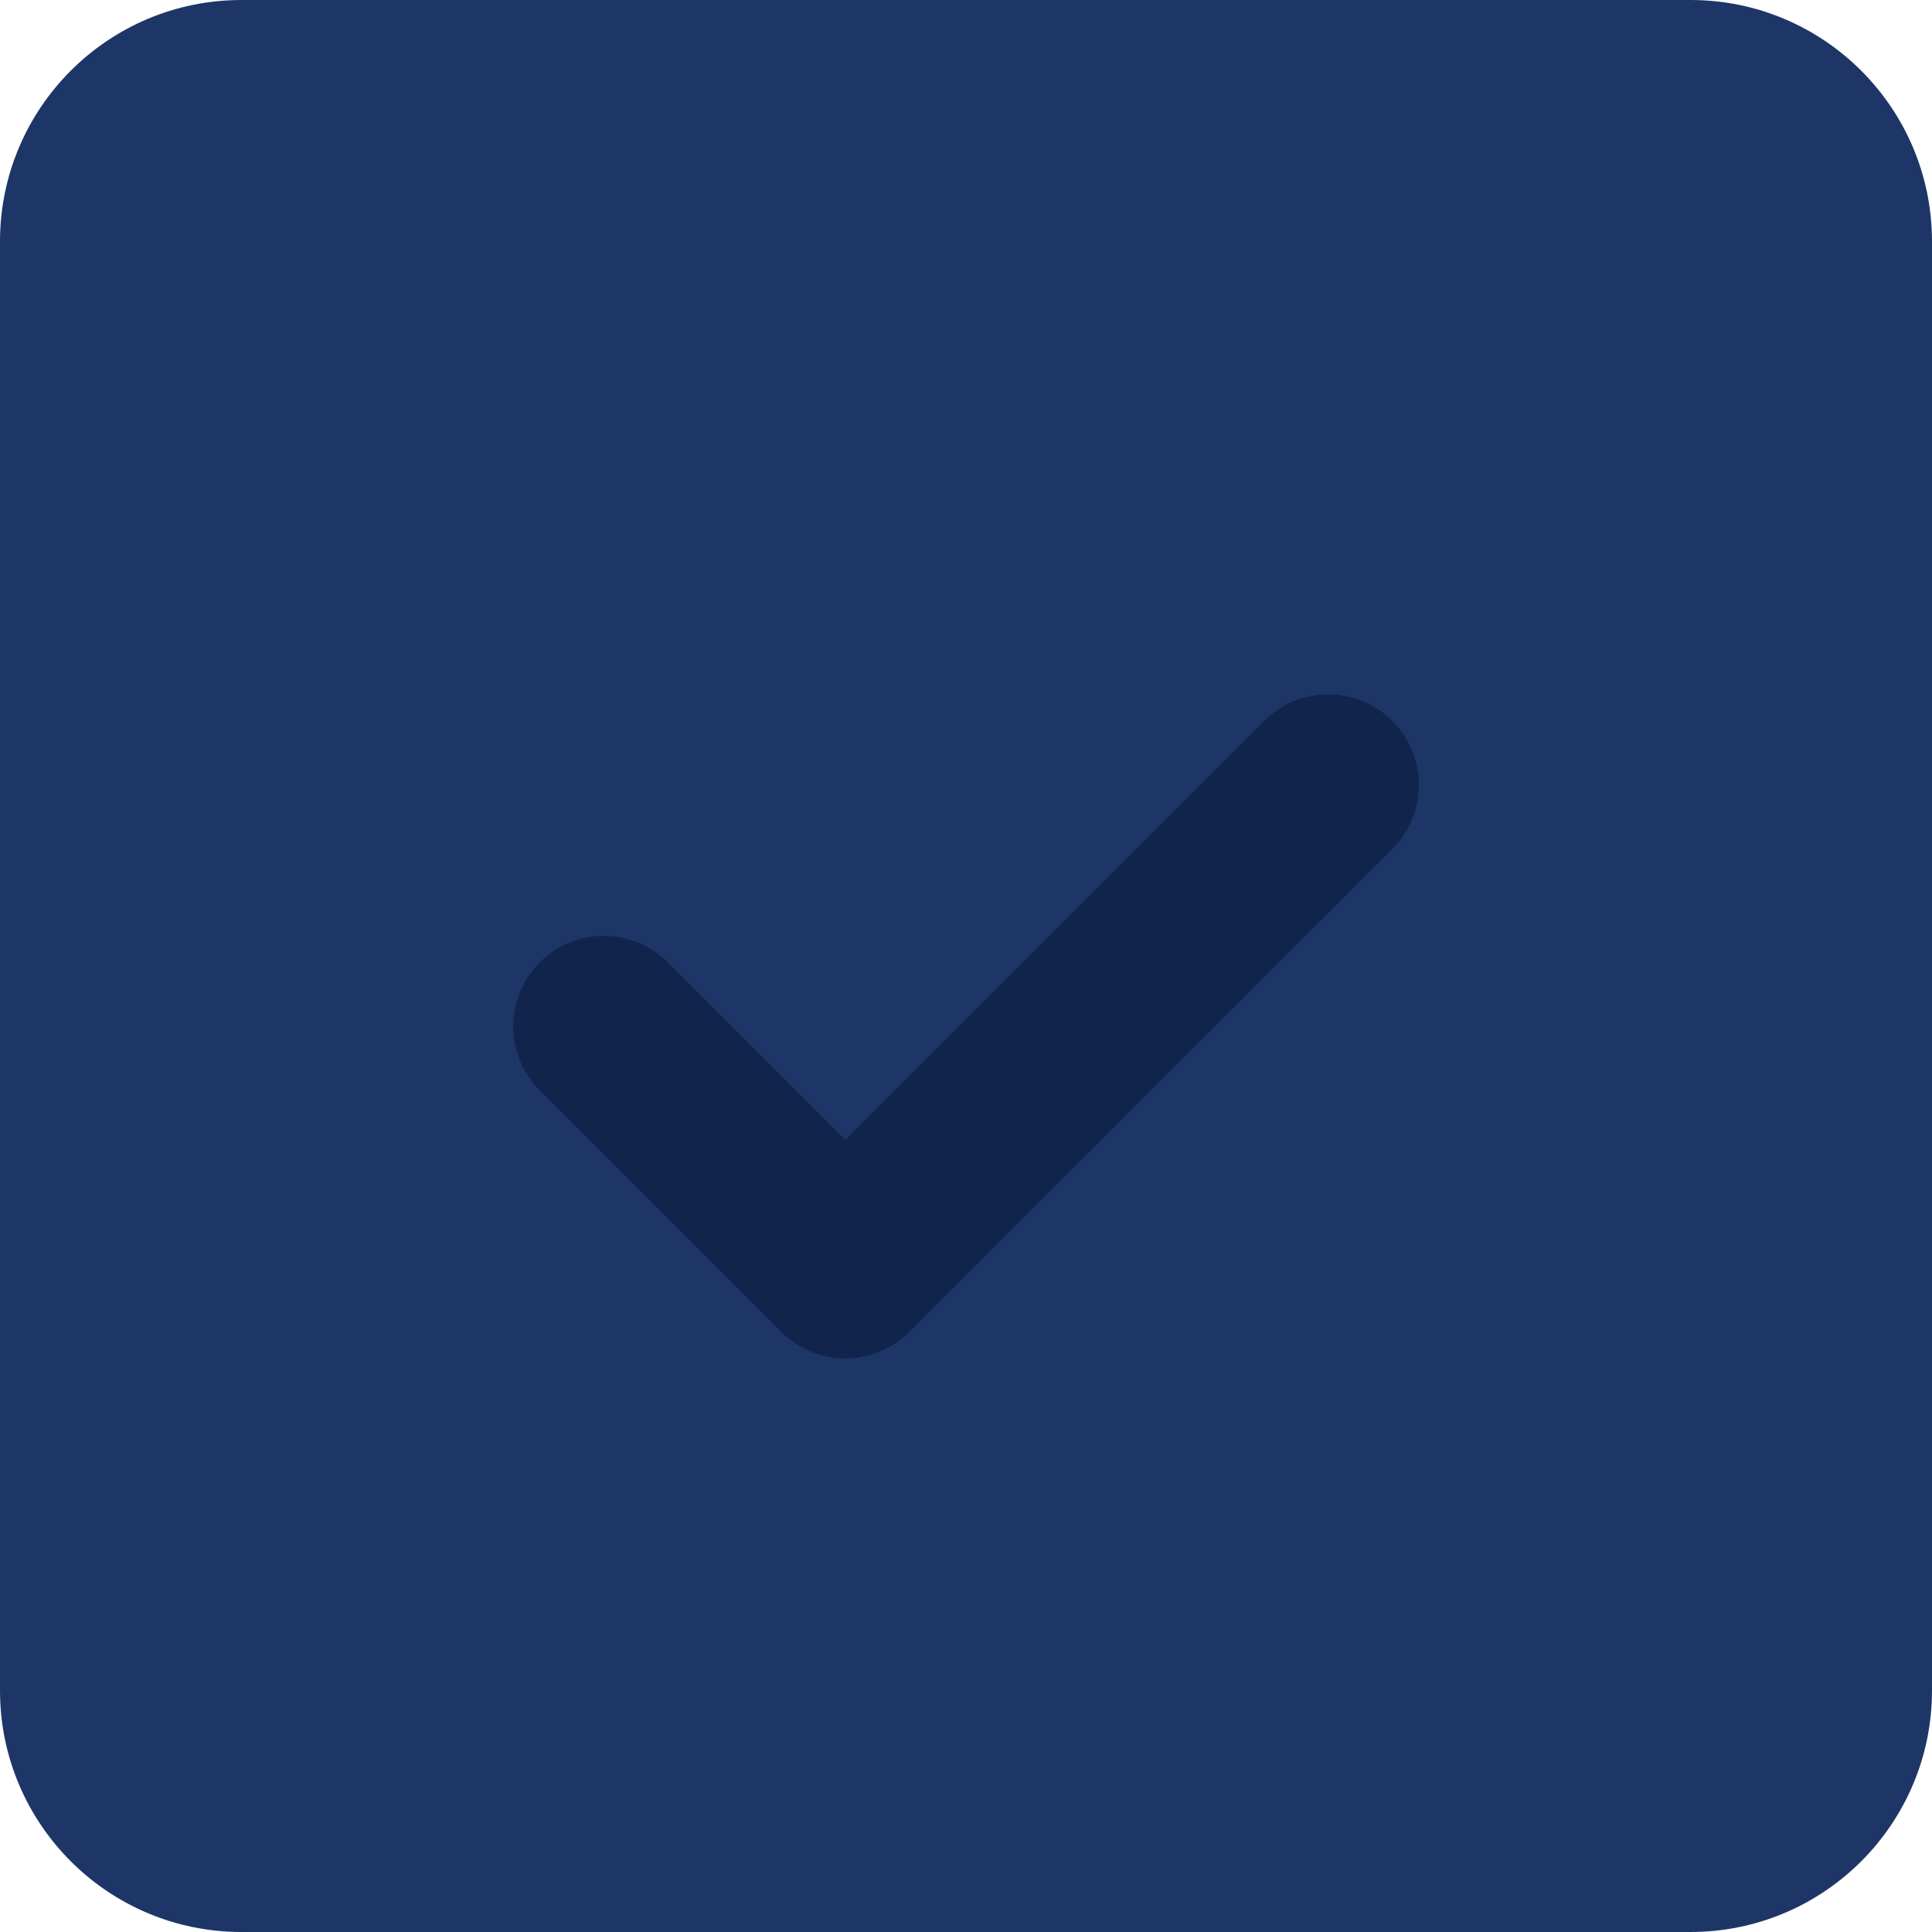
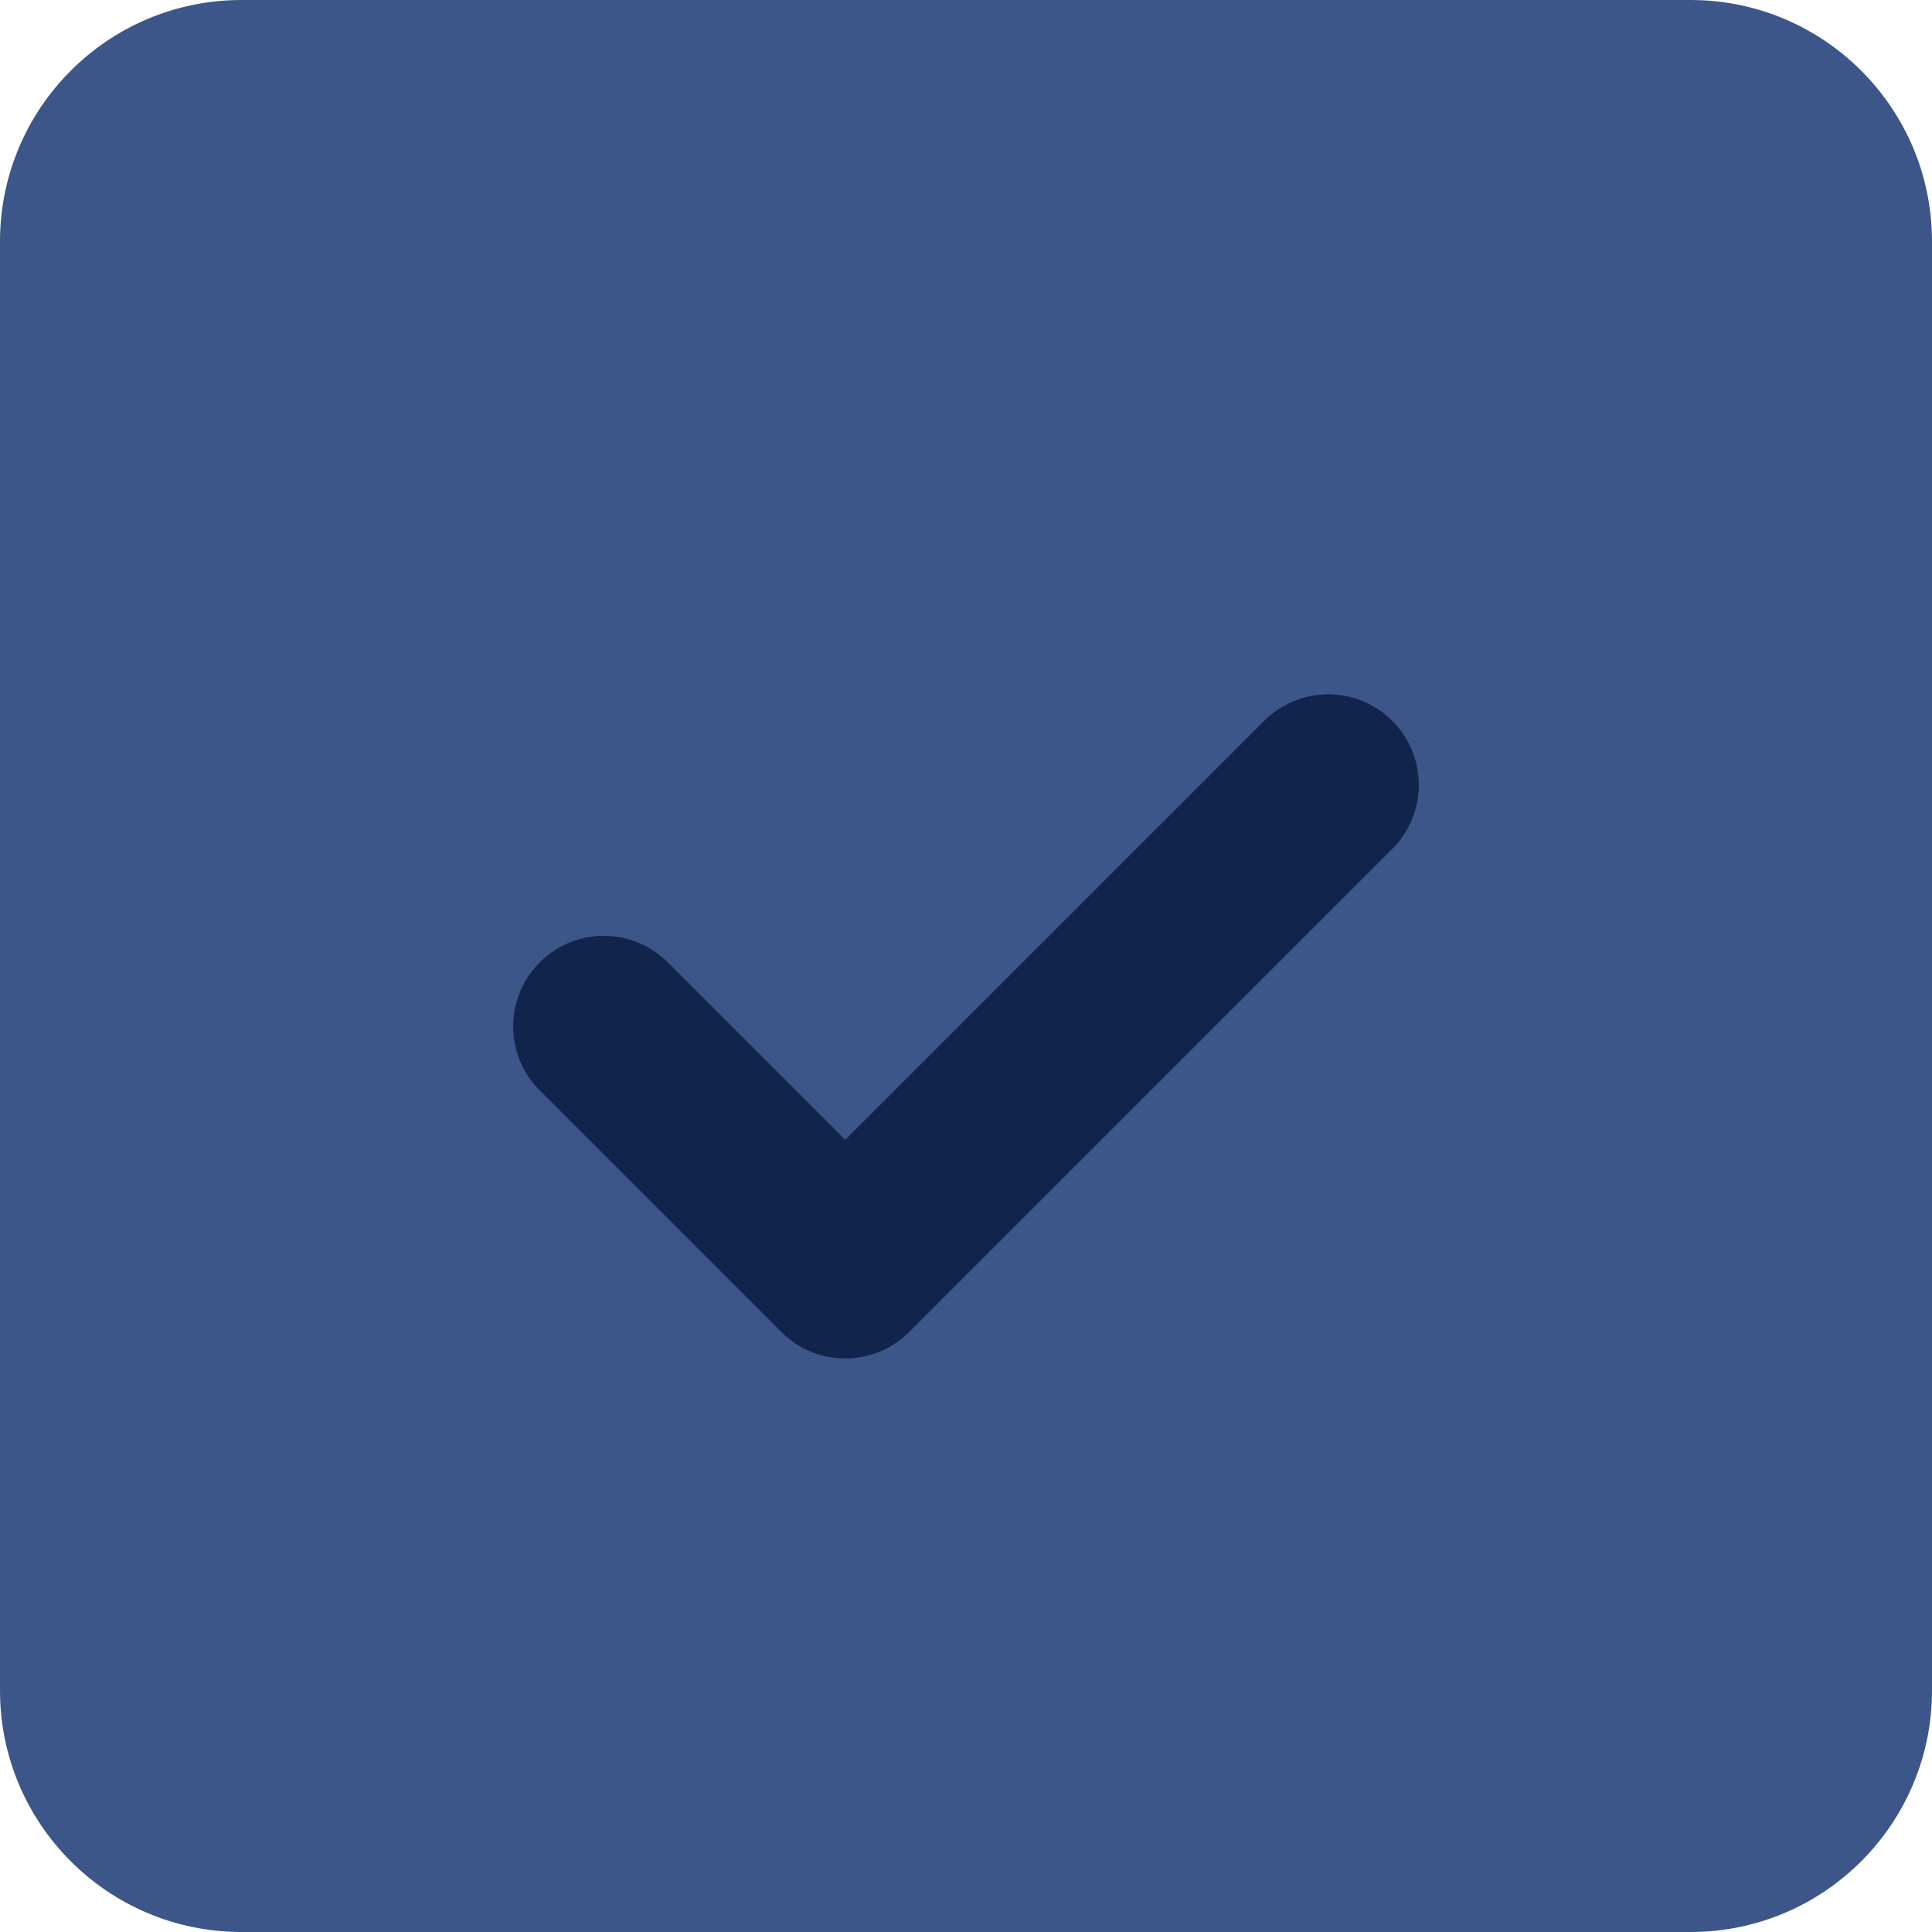
- <svg xmlns="http://www.w3.org/2000/svg" width="inherit" height="inherit" viewBox="0 0 16 16" fill="none">
-   <rect width="16" height="16" rx="2" fill="#1D3667" />
+ <svg xmlns="http://www.w3.org/2000/svg" width="16" height="16" viewBox="0 0 16 16" fill="none">
+   <rect width="16" height="16" rx="2" fill="#3D5689" />
  <path d="M5 8.5L7 10.5L11 6.5" stroke="#11254C" stroke-width="1.5" stroke-linecap="round" stroke-linejoin="round" />
</svg>
